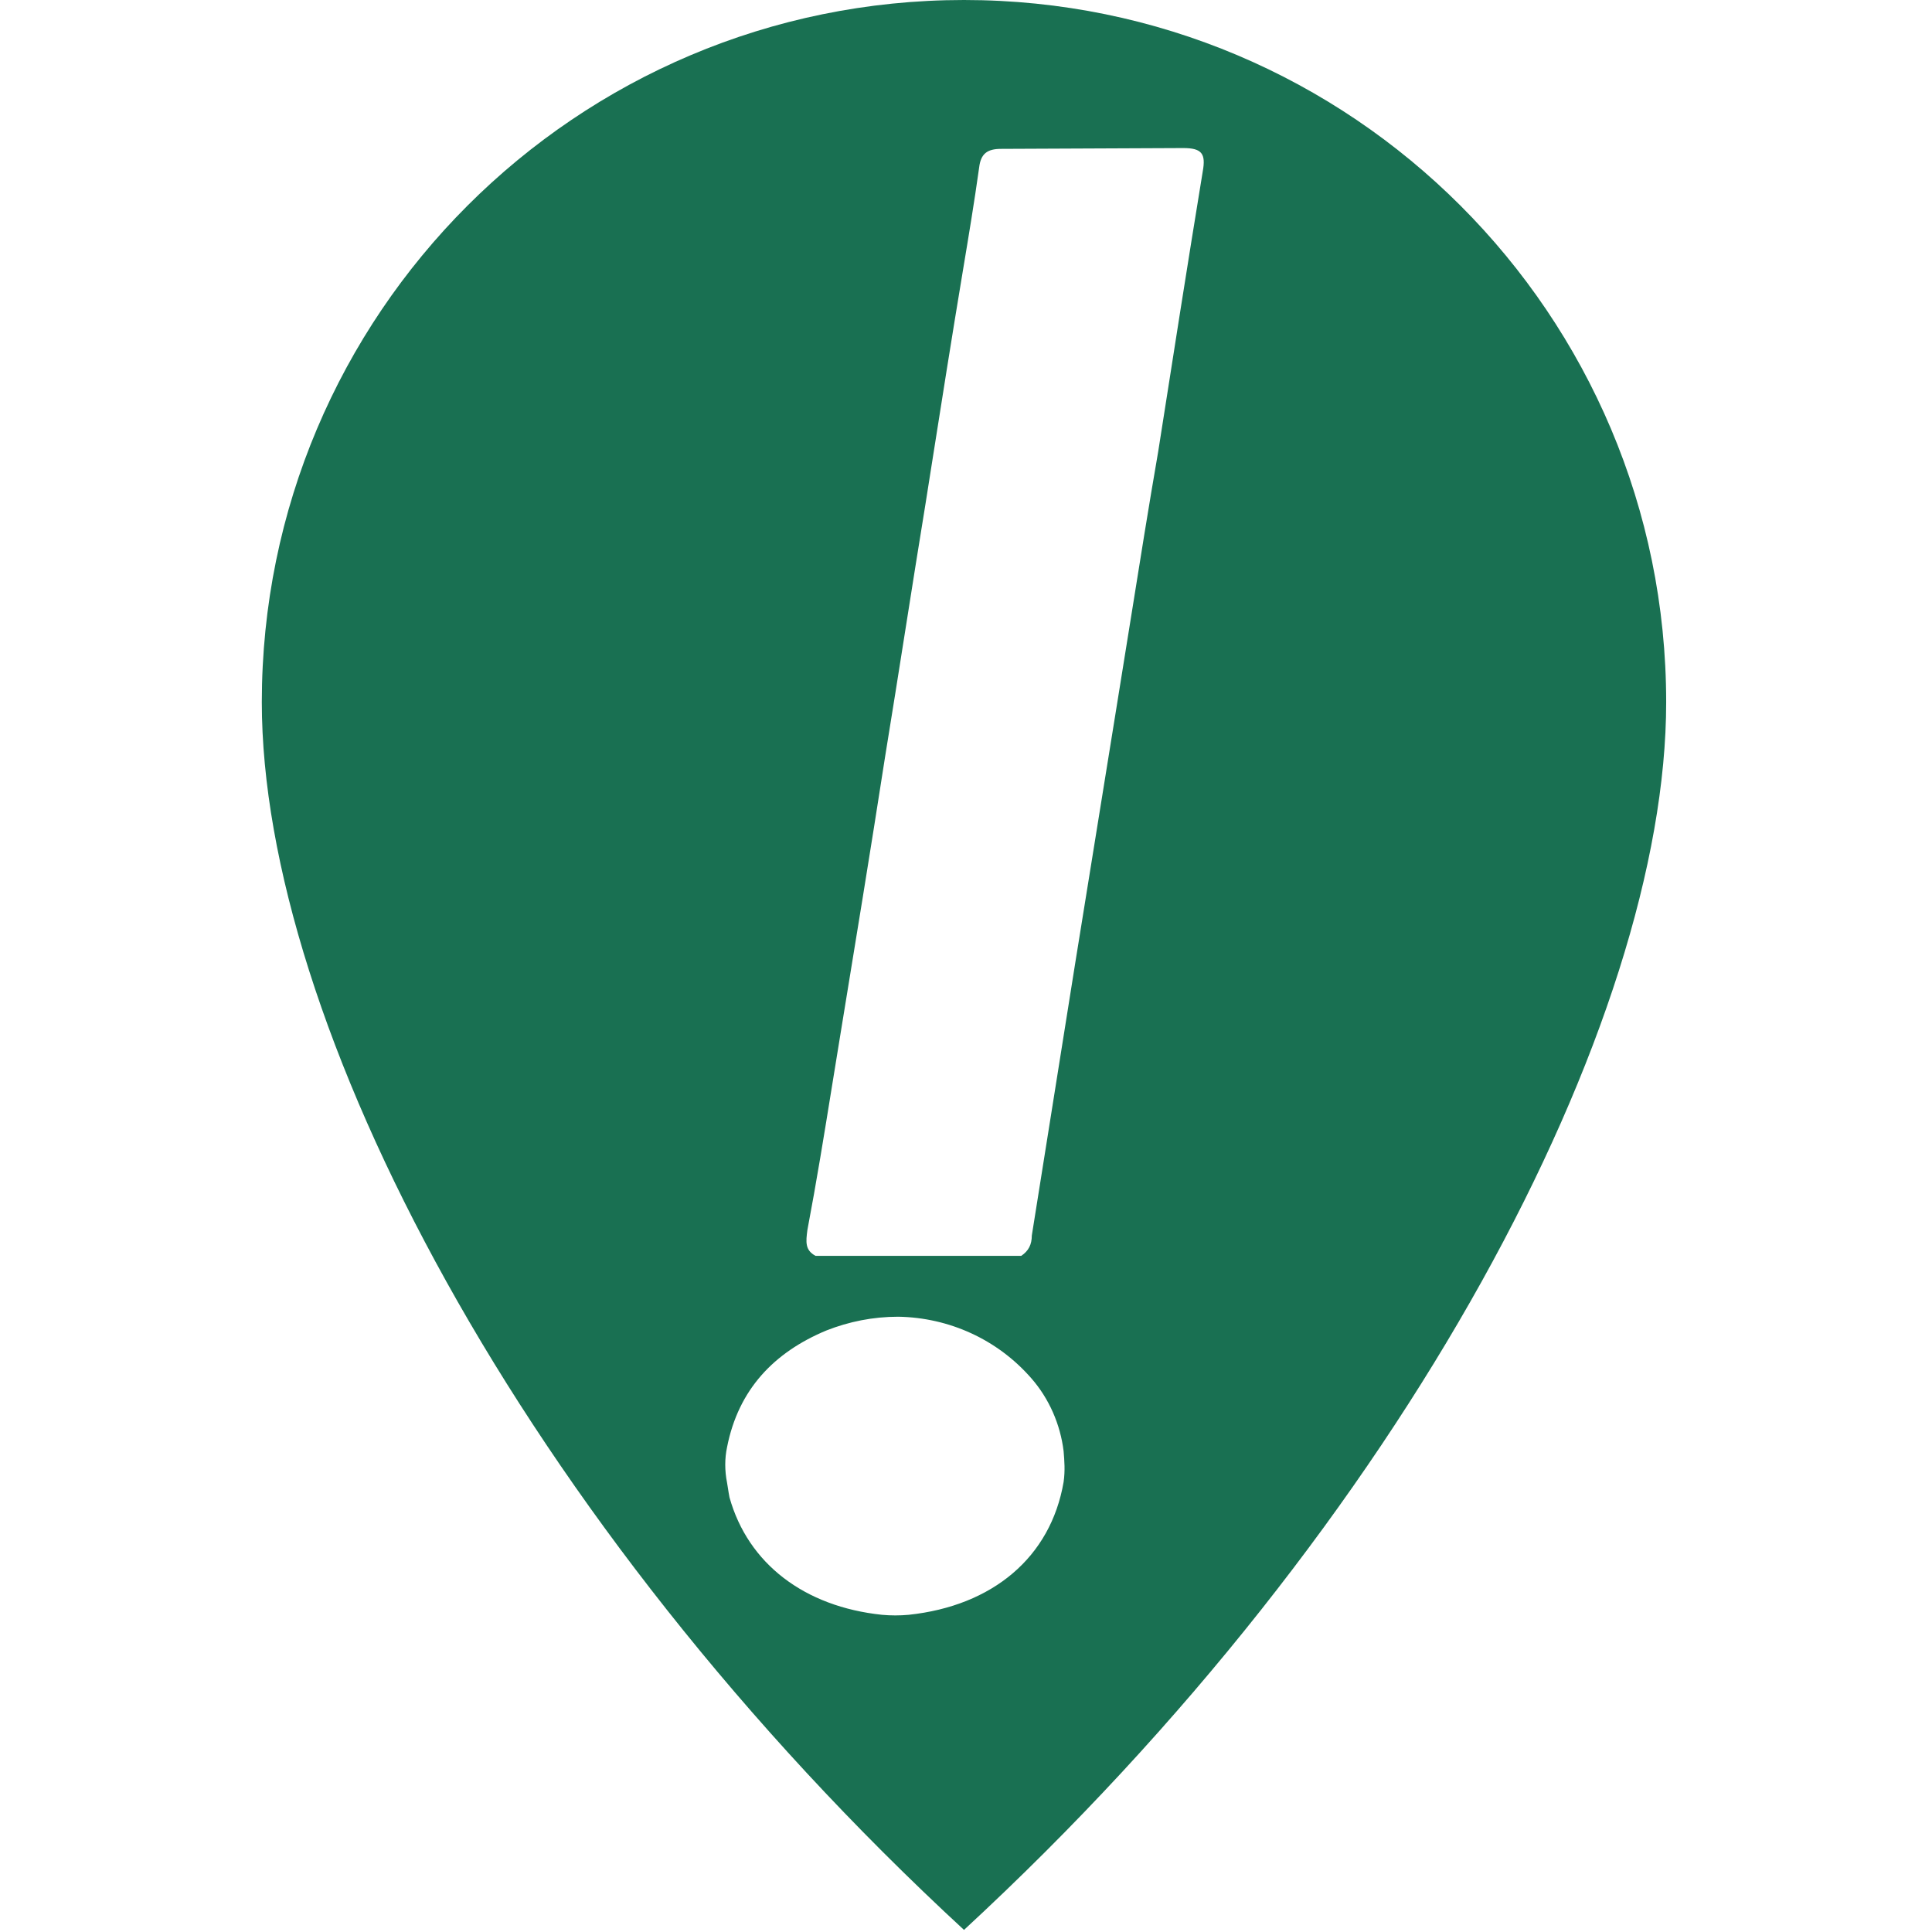
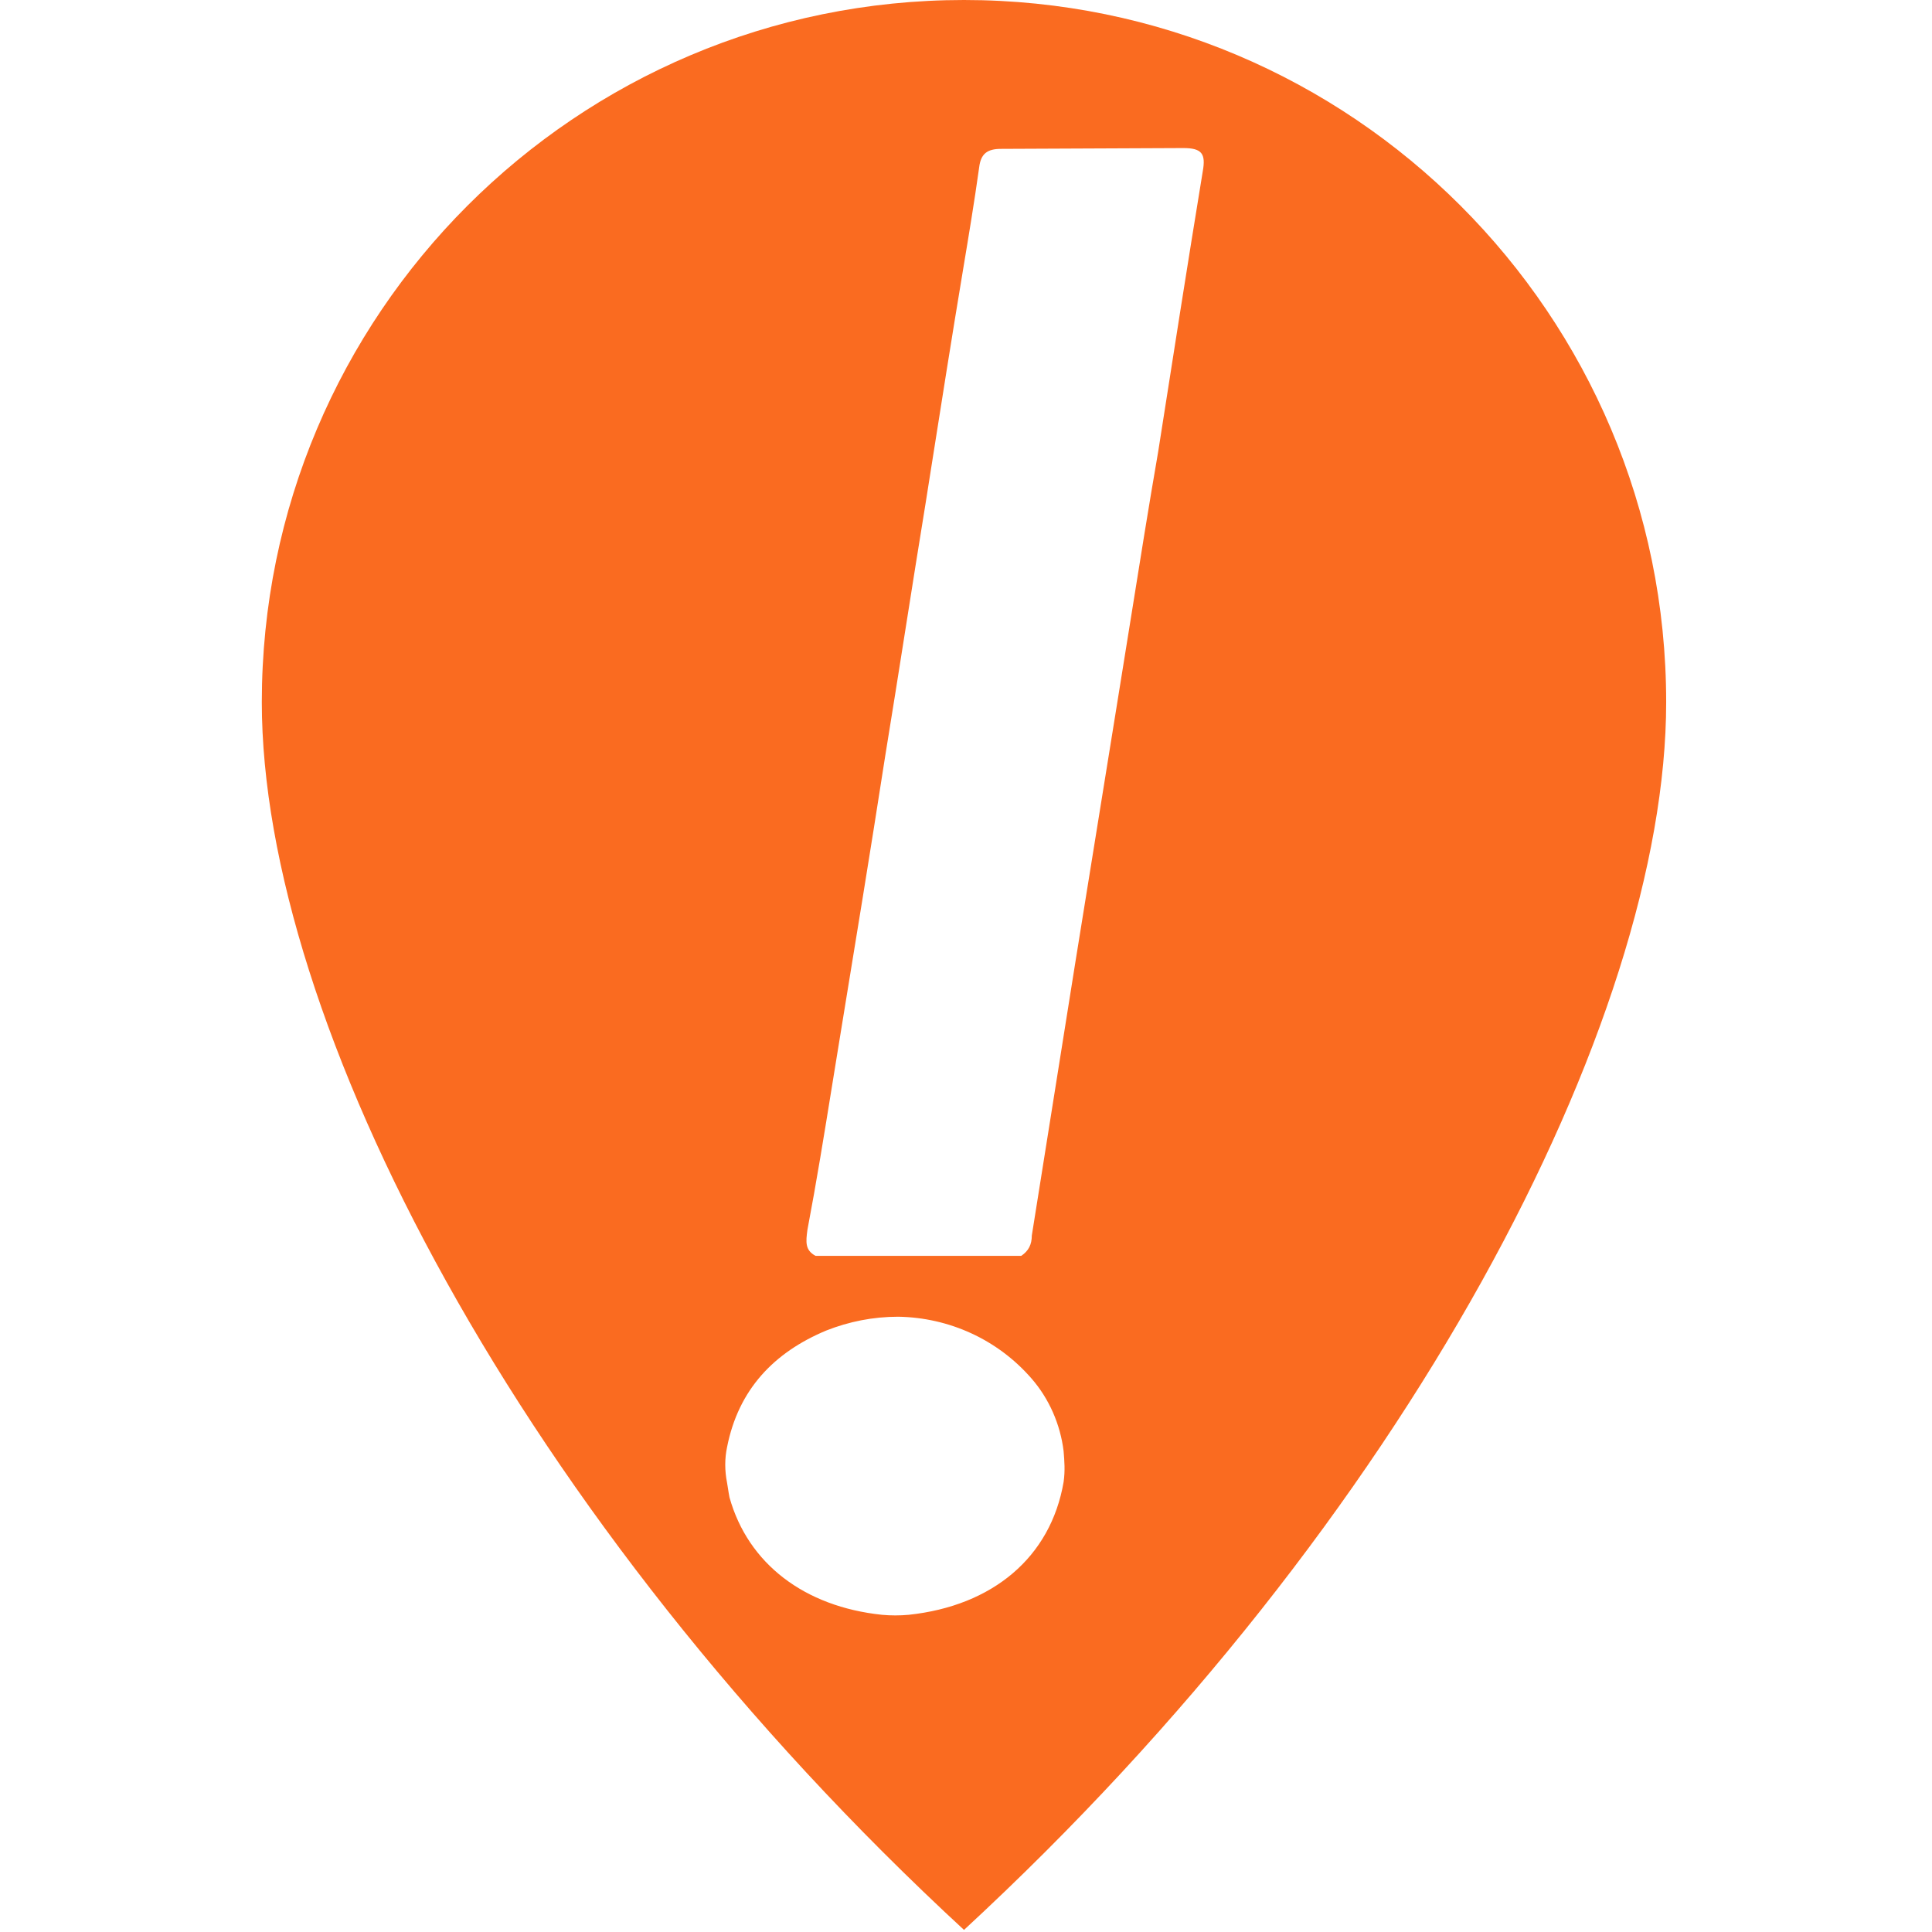
<svg xmlns="http://www.w3.org/2000/svg" width="642" height="642" viewBox="0 0 642 642" fill="none">
-   <path fill-rule="evenodd" clip-rule="evenodd" d="M87 233.333C87 339.058 172.799 505.119 320.333 641.305C467.868 505.119 553.667 339.058 553.667 233.333C553.667 104.467 449.2 0 320.333 0C191.467 0 87 104.467 87 233.333ZM332.637 49.469C328.061 49.469 325.907 51.084 325.369 55.658C323.754 67.229 321.869 78.53 319.985 89.832C316.27 112.117 312.755 134.401 309.267 156.513L309.254 156.593L309.157 157.211L309.088 157.646C308.592 160.788 308.098 163.926 307.603 167.06C305.314 181.052 303.094 195.112 300.873 209.172C298.652 223.231 296.431 237.291 294.143 251.283C289.298 282.495 284.184 313.708 279.07 344.92L279.069 344.922L279.069 344.923L279.069 344.925C278.195 350.236 277.337 355.547 276.48 360.858C273.905 376.805 271.33 392.752 268.302 408.698C267.763 412.735 267.494 415.426 270.993 417.309H339.366C341.789 415.695 342.866 413.542 342.866 410.582L357.402 319.362C359.69 305.235 361.978 291.041 364.266 276.846C366.554 262.652 368.842 248.458 371.13 234.331C372.722 224.599 374.281 214.834 375.841 205.059L375.842 205.053L375.847 205.025L375.863 204.924L375.867 204.899C378.785 186.62 381.708 168.307 384.859 150.107L384.875 150.003L384.879 149.98L384.879 149.977L384.88 149.974C389.718 119.073 394.557 88.173 399.664 57.004C400.741 51.084 399.395 49.2 393.204 49.2L332.637 49.469ZM298.458 437.545C290.145 437.545 282.099 439.16 274.59 442.121C257.158 449.389 245.358 461.77 241.604 480.881C240.799 484.649 240.799 488.687 241.604 492.724C241.688 493.235 241.773 493.773 241.858 494.312L241.871 494.396L241.872 494.398C242.05 495.535 242.229 496.672 242.408 497.569C248.576 519.641 267.349 533.906 293.094 536.598C296.045 536.867 298.995 536.867 301.945 536.598C329.836 533.637 349.145 517.487 353.436 492.455C353.972 488.688 353.704 485.459 353.436 482.23V482.227C352.363 473.344 348.608 464.731 342.708 458.002C331.445 445.082 315.354 437.815 298.458 437.545Z" fill="#197052" />
+   <path fill-rule="evenodd" clip-rule="evenodd" d="M87 233.333C87 339.058 172.799 505.119 320.333 641.305C467.868 505.119 553.667 339.058 553.667 233.333C553.667 104.467 449.2 0 320.333 0C191.467 0 87 104.467 87 233.333ZM332.637 49.469C328.061 49.469 325.907 51.084 325.369 55.658C323.754 67.229 321.869 78.53 319.985 89.832C316.27 112.117 312.755 134.401 309.267 156.513L309.254 156.593L309.157 157.211L309.088 157.646C308.592 160.788 308.098 163.926 307.603 167.06C305.314 181.052 303.094 195.112 300.873 209.172C298.652 223.231 296.431 237.291 294.143 251.283C289.298 282.495 284.184 313.708 279.07 344.92L279.069 344.922L279.069 344.923L279.069 344.925C278.195 350.236 277.337 355.547 276.48 360.858C273.905 376.805 271.33 392.752 268.302 408.698C267.763 412.735 267.494 415.426 270.993 417.309H339.366C341.789 415.695 342.866 413.542 342.866 410.582L357.402 319.362C359.69 305.235 361.978 291.041 364.266 276.846C366.554 262.652 368.842 248.458 371.13 234.331C372.722 224.599 374.281 214.834 375.841 205.059L375.842 205.053L375.847 205.025L375.863 204.924L375.867 204.899C378.785 186.62 381.708 168.307 384.859 150.107L384.875 150.003L384.879 149.98L384.879 149.977L384.88 149.974C389.718 119.073 394.557 88.173 399.664 57.004C400.741 51.084 399.395 49.2 393.204 49.2L332.637 49.469ZM298.458 437.545C290.145 437.545 282.099 439.16 274.59 442.121C257.158 449.389 245.358 461.77 241.604 480.881C240.799 484.649 240.799 488.687 241.604 492.724C241.688 493.235 241.773 493.773 241.858 494.312L241.871 494.396L241.872 494.398C242.05 495.535 242.229 496.672 242.408 497.569C248.576 519.641 267.349 533.906 293.094 536.598C296.045 536.867 298.995 536.867 301.945 536.598C329.836 533.637 349.145 517.487 353.436 492.455C353.972 488.688 353.704 485.459 353.436 482.23V482.227C352.363 473.344 348.608 464.731 342.708 458.002C331.445 445.082 315.354 437.815 298.458 437.545Z" fill="#FA6B20" />
</svg>
